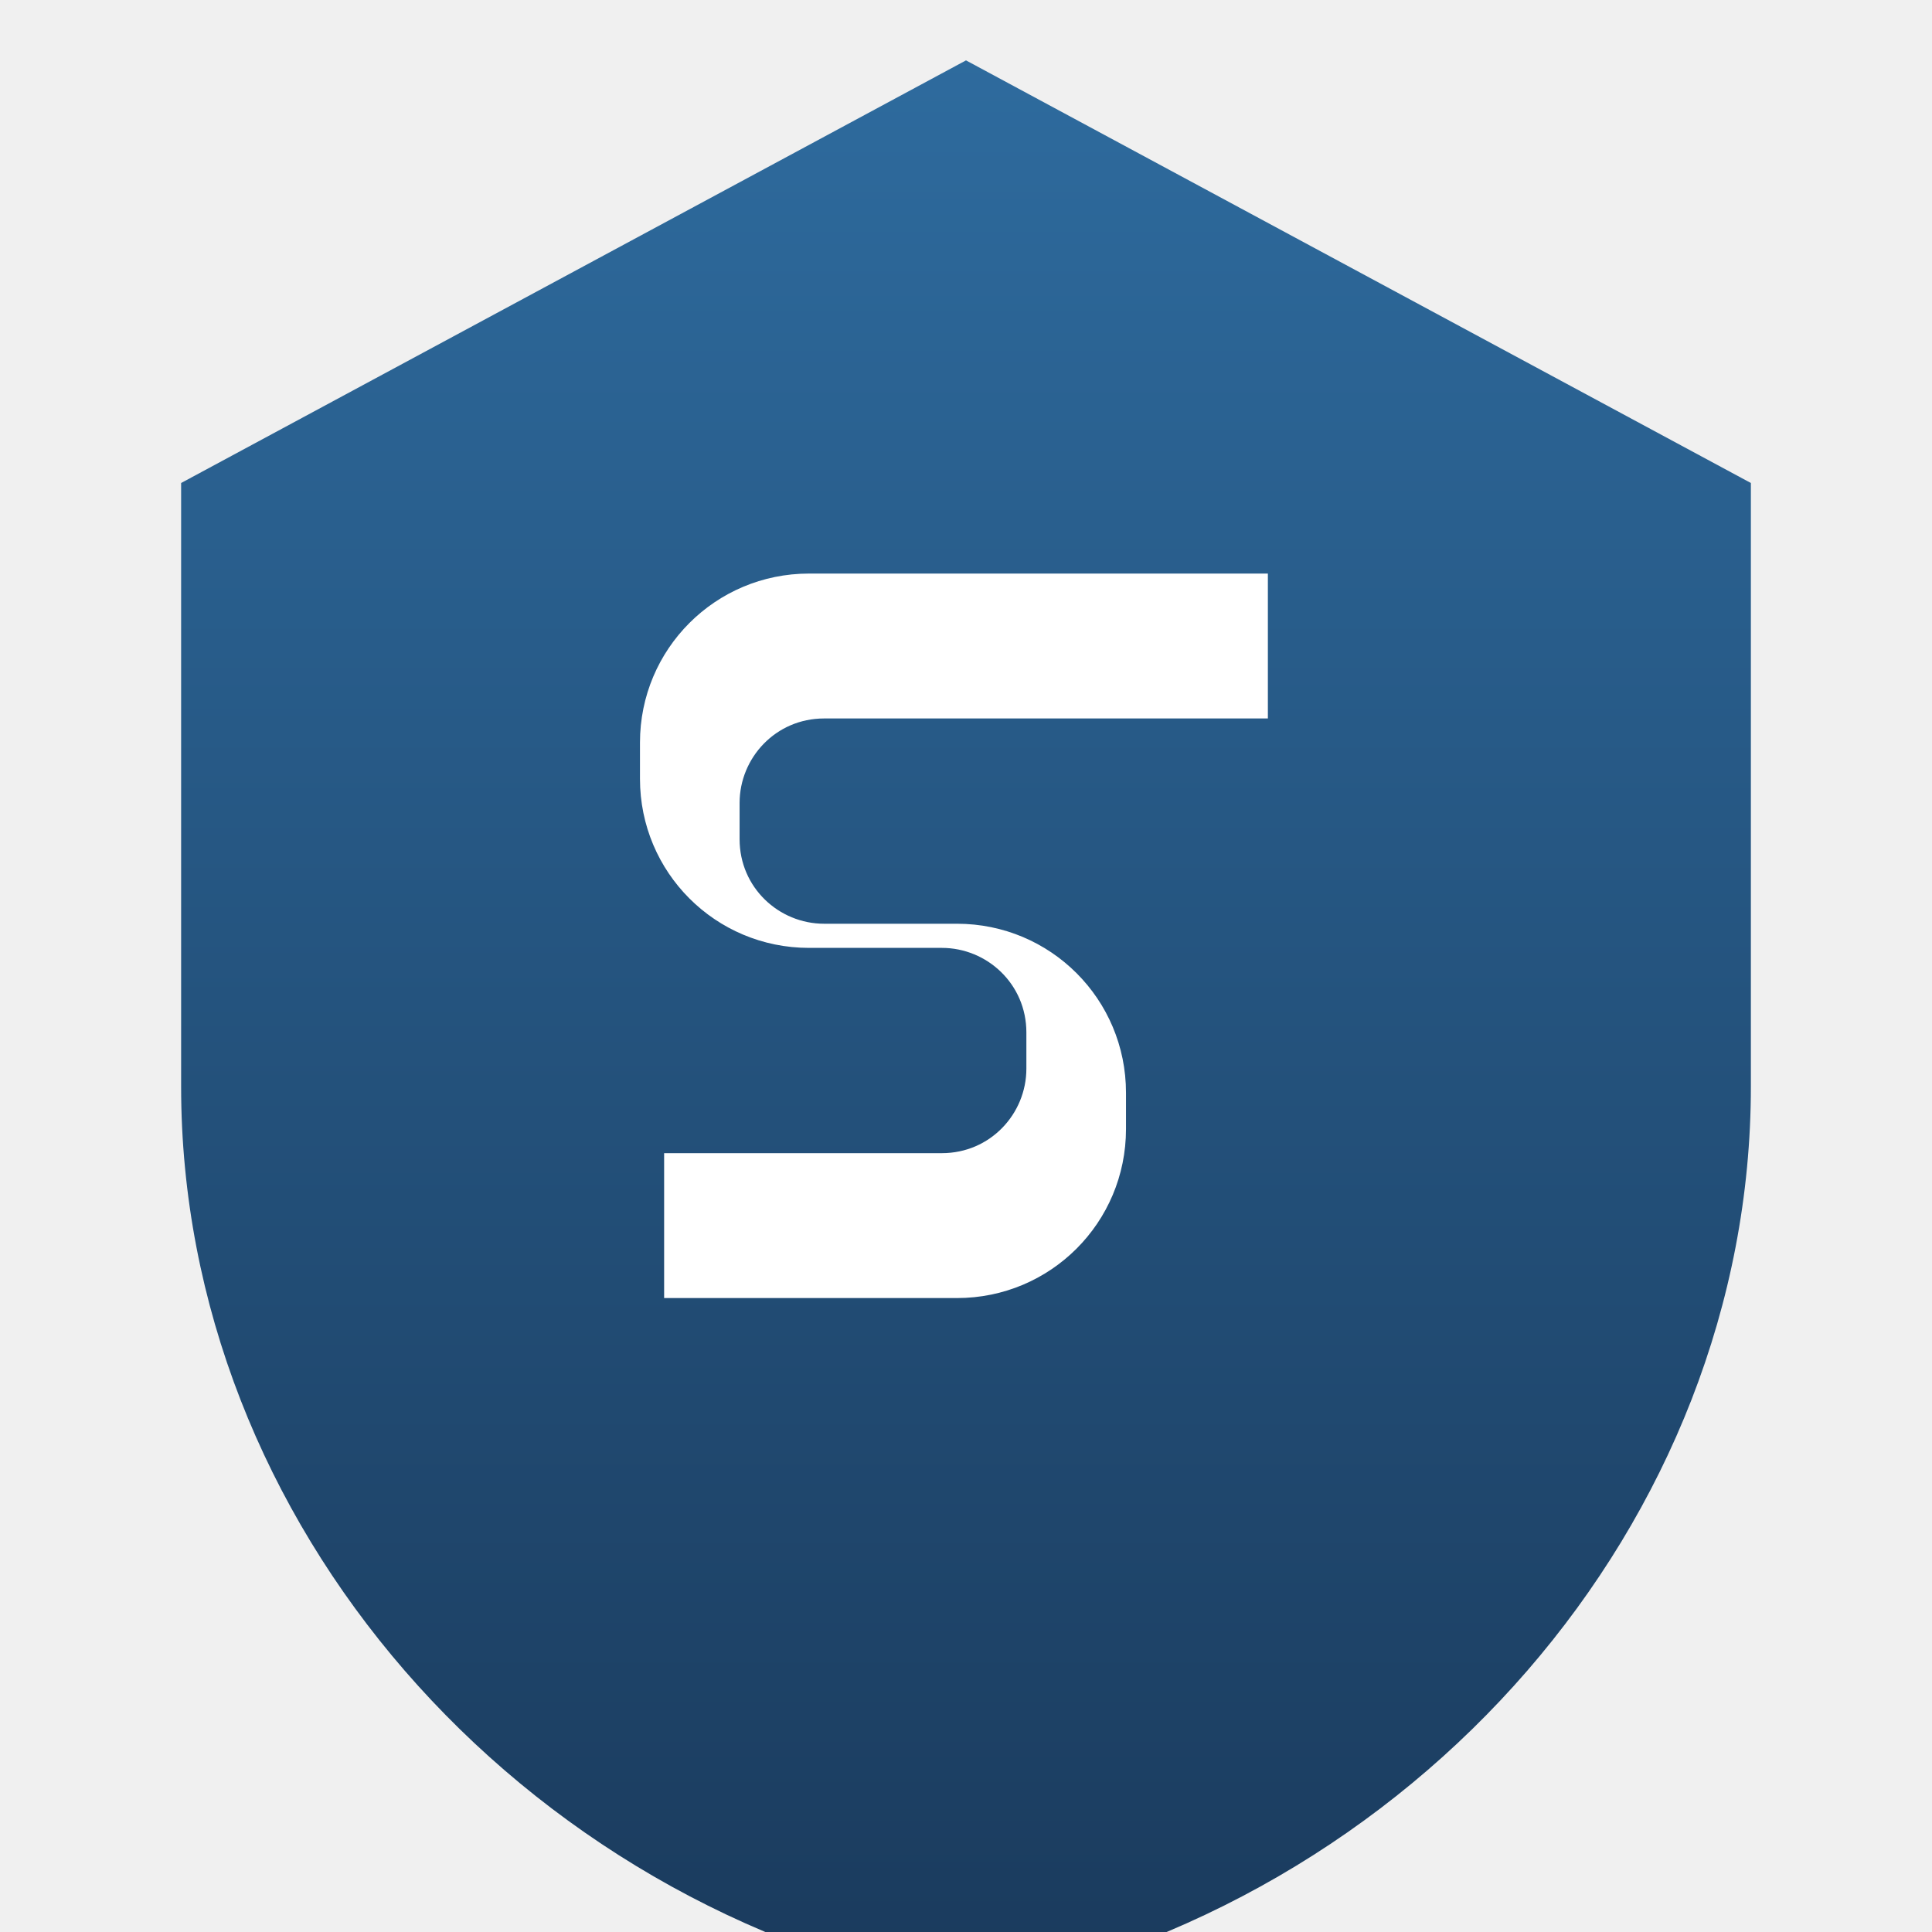
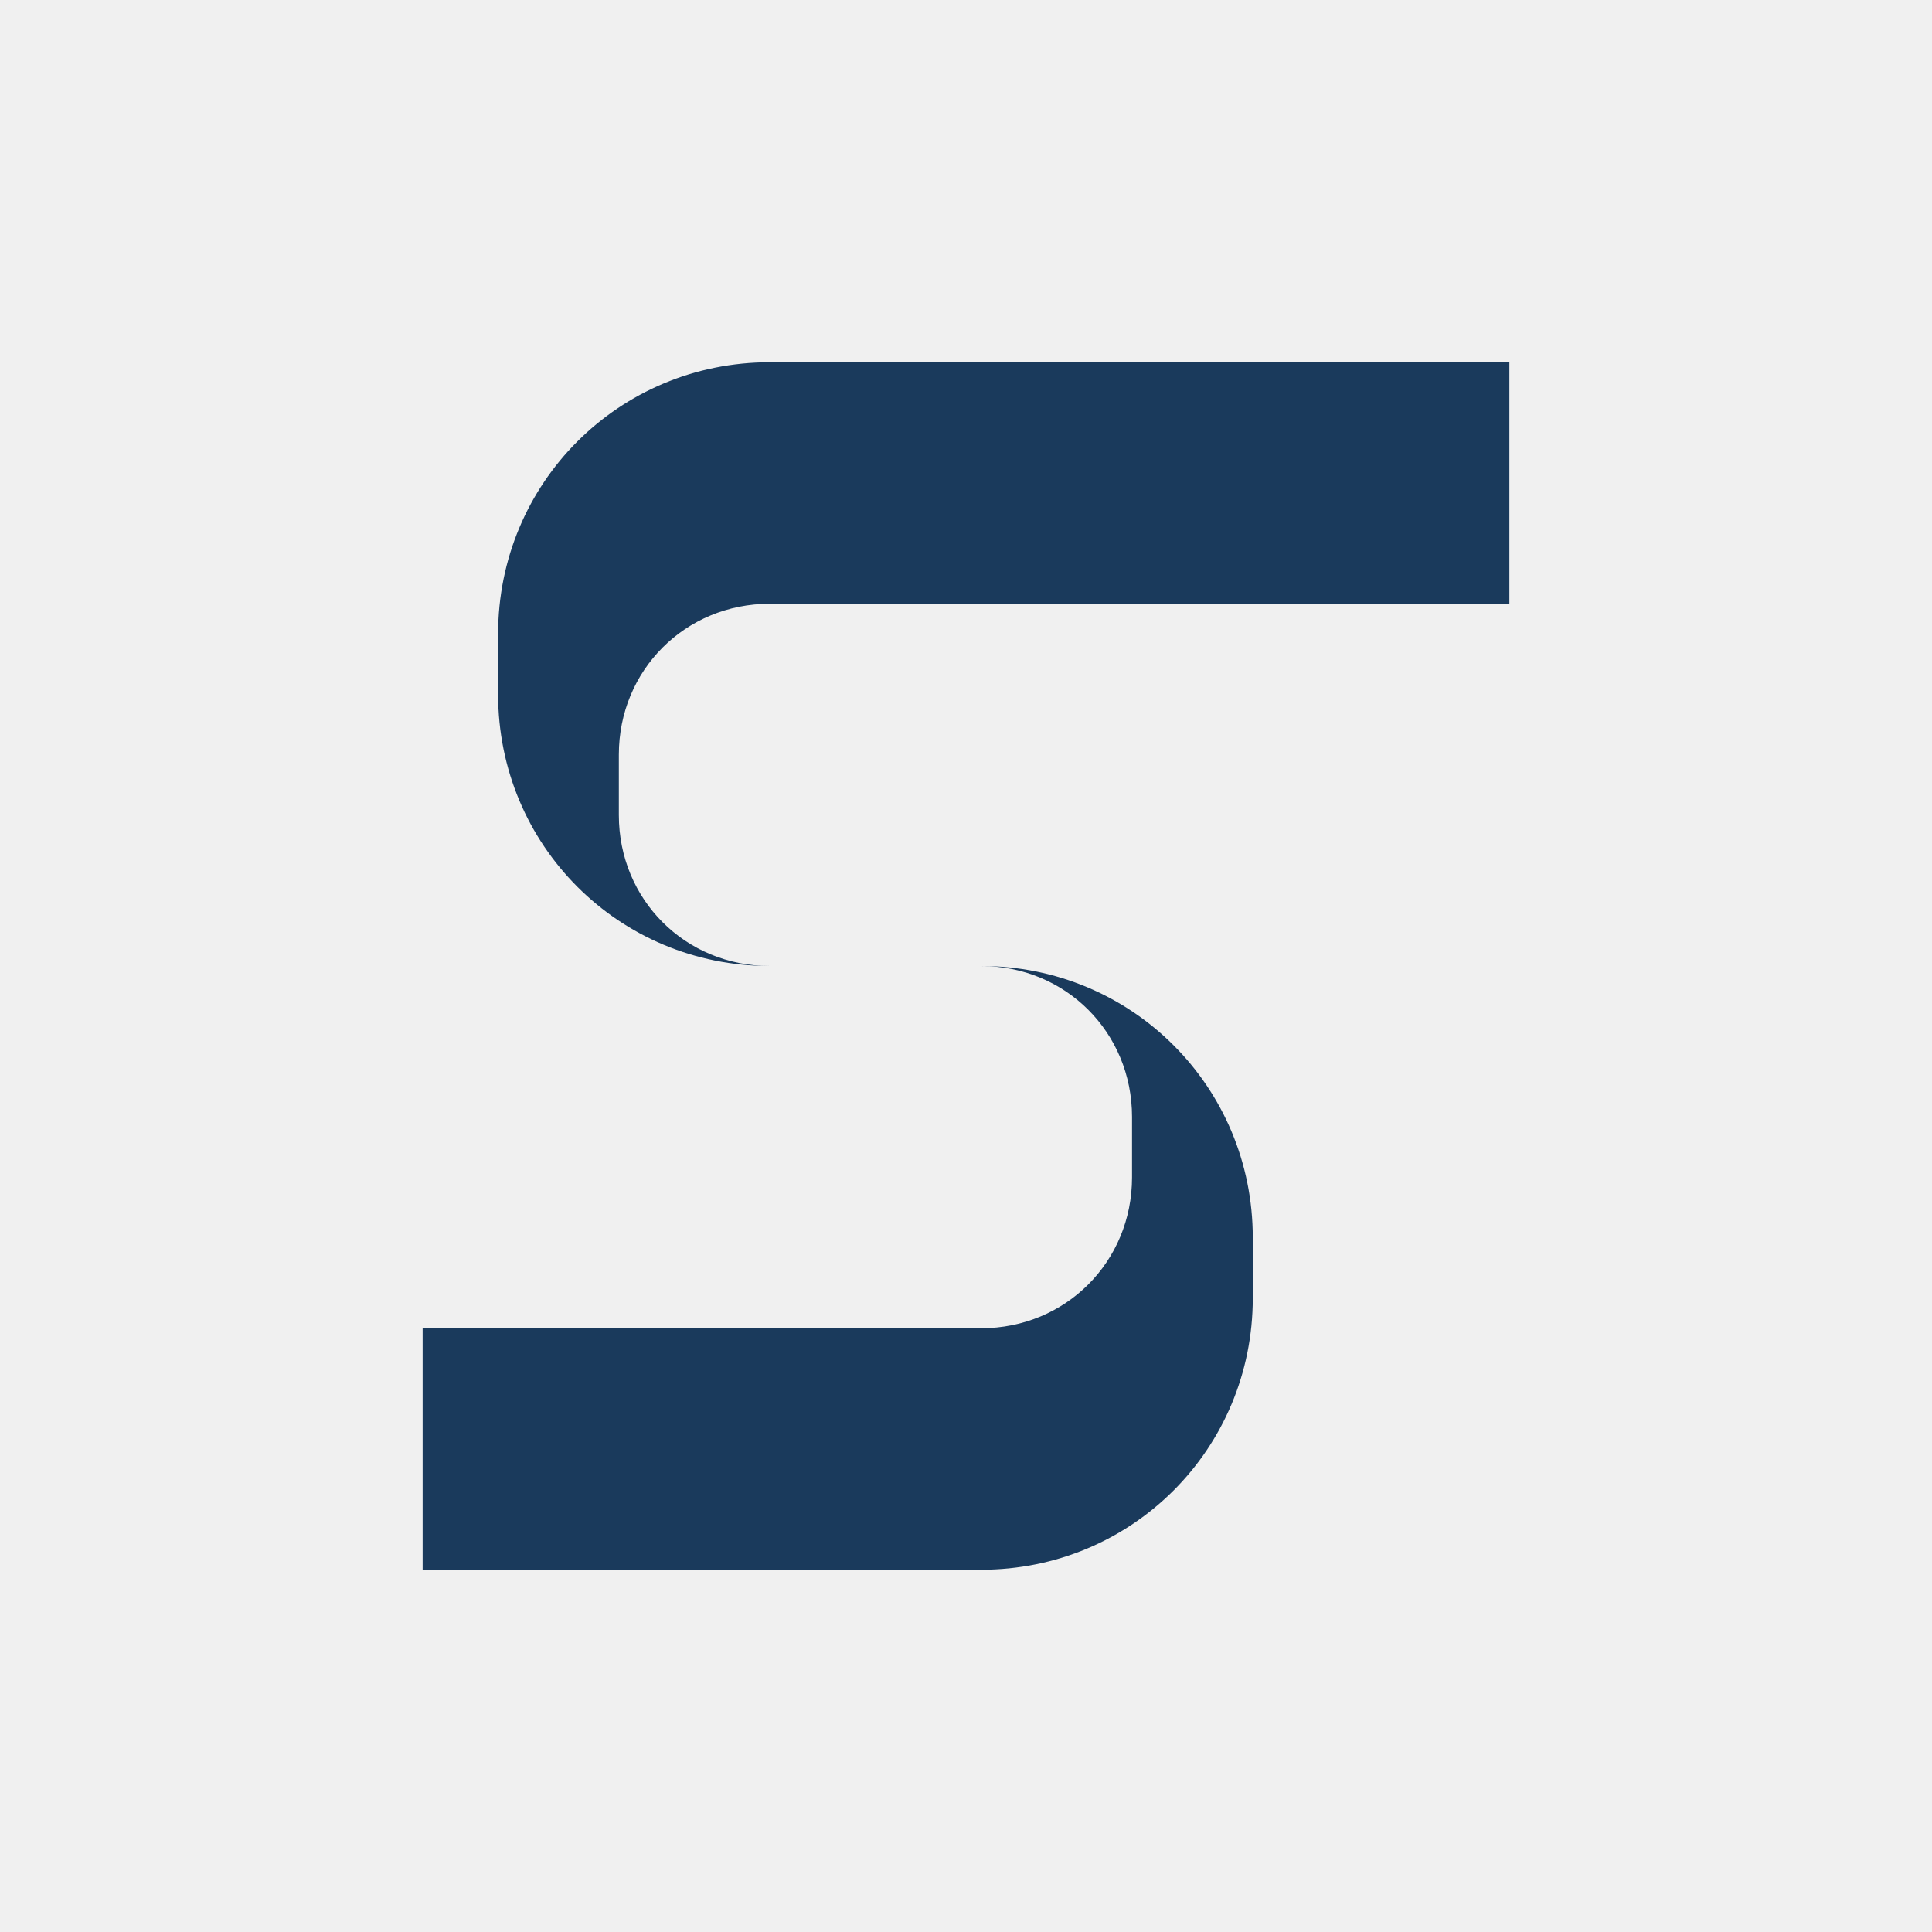
<svg xmlns="http://www.w3.org/2000/svg" viewBox="0 0 64 64">
-   <defs>
-     <linearGradient id="g" x1="0" y1="0" x2="0" y2="1">
-       <stop offset="0%" stop-color="#2E6B9E" />
-       <stop offset="100%" stop-color="#1A3A5C" />
-     </linearGradient>
-   </defs>
-   <path d="M32 2L6 16v20c0 14.4 11.1 27.2 26 30 14.9-2.8 26-15.6 26-30V16L32 2z" fill="url(#g)" />
-   <path d="M36.5 19h-9.7c-3.1 0-5.6 2.5-5.6 5.6v1.2c0 3.1 2.5 5.6 5.6 5.6h4.4c1.5 0 2.8 1.2 2.8 2.8v1.2c0 1.5-1.2 2.8-2.8 2.8H22v4.8h9.7c3.1 0 5.6-2.5 5.6-5.6v-1.2c0-3.1-2.5-5.6-5.6-5.6h-4.4c-1.5 0-2.8-1.2-2.8-2.8v-1.2c0-1.5 1.2-2.8 2.8-2.8H42V19h-5.5z" fill="#FFFFFF" />
+   <path d="M40.5 12H25.5c-5 0-9 4-9 9v2c0 5 4 9 9 9h7c2.8 0 5 2.2 5 5v2c0 2.8-2.2 5-5 5H14v8h18.5c5 0 9-4 9-9v-2c0-5-4-9-9-9h-7c-2.8 0-5-2.2-5-5v-2c0-2.8 2.2-5 5-5H50V12h-9.5z" fill="#1A3A5C" />
</svg>
